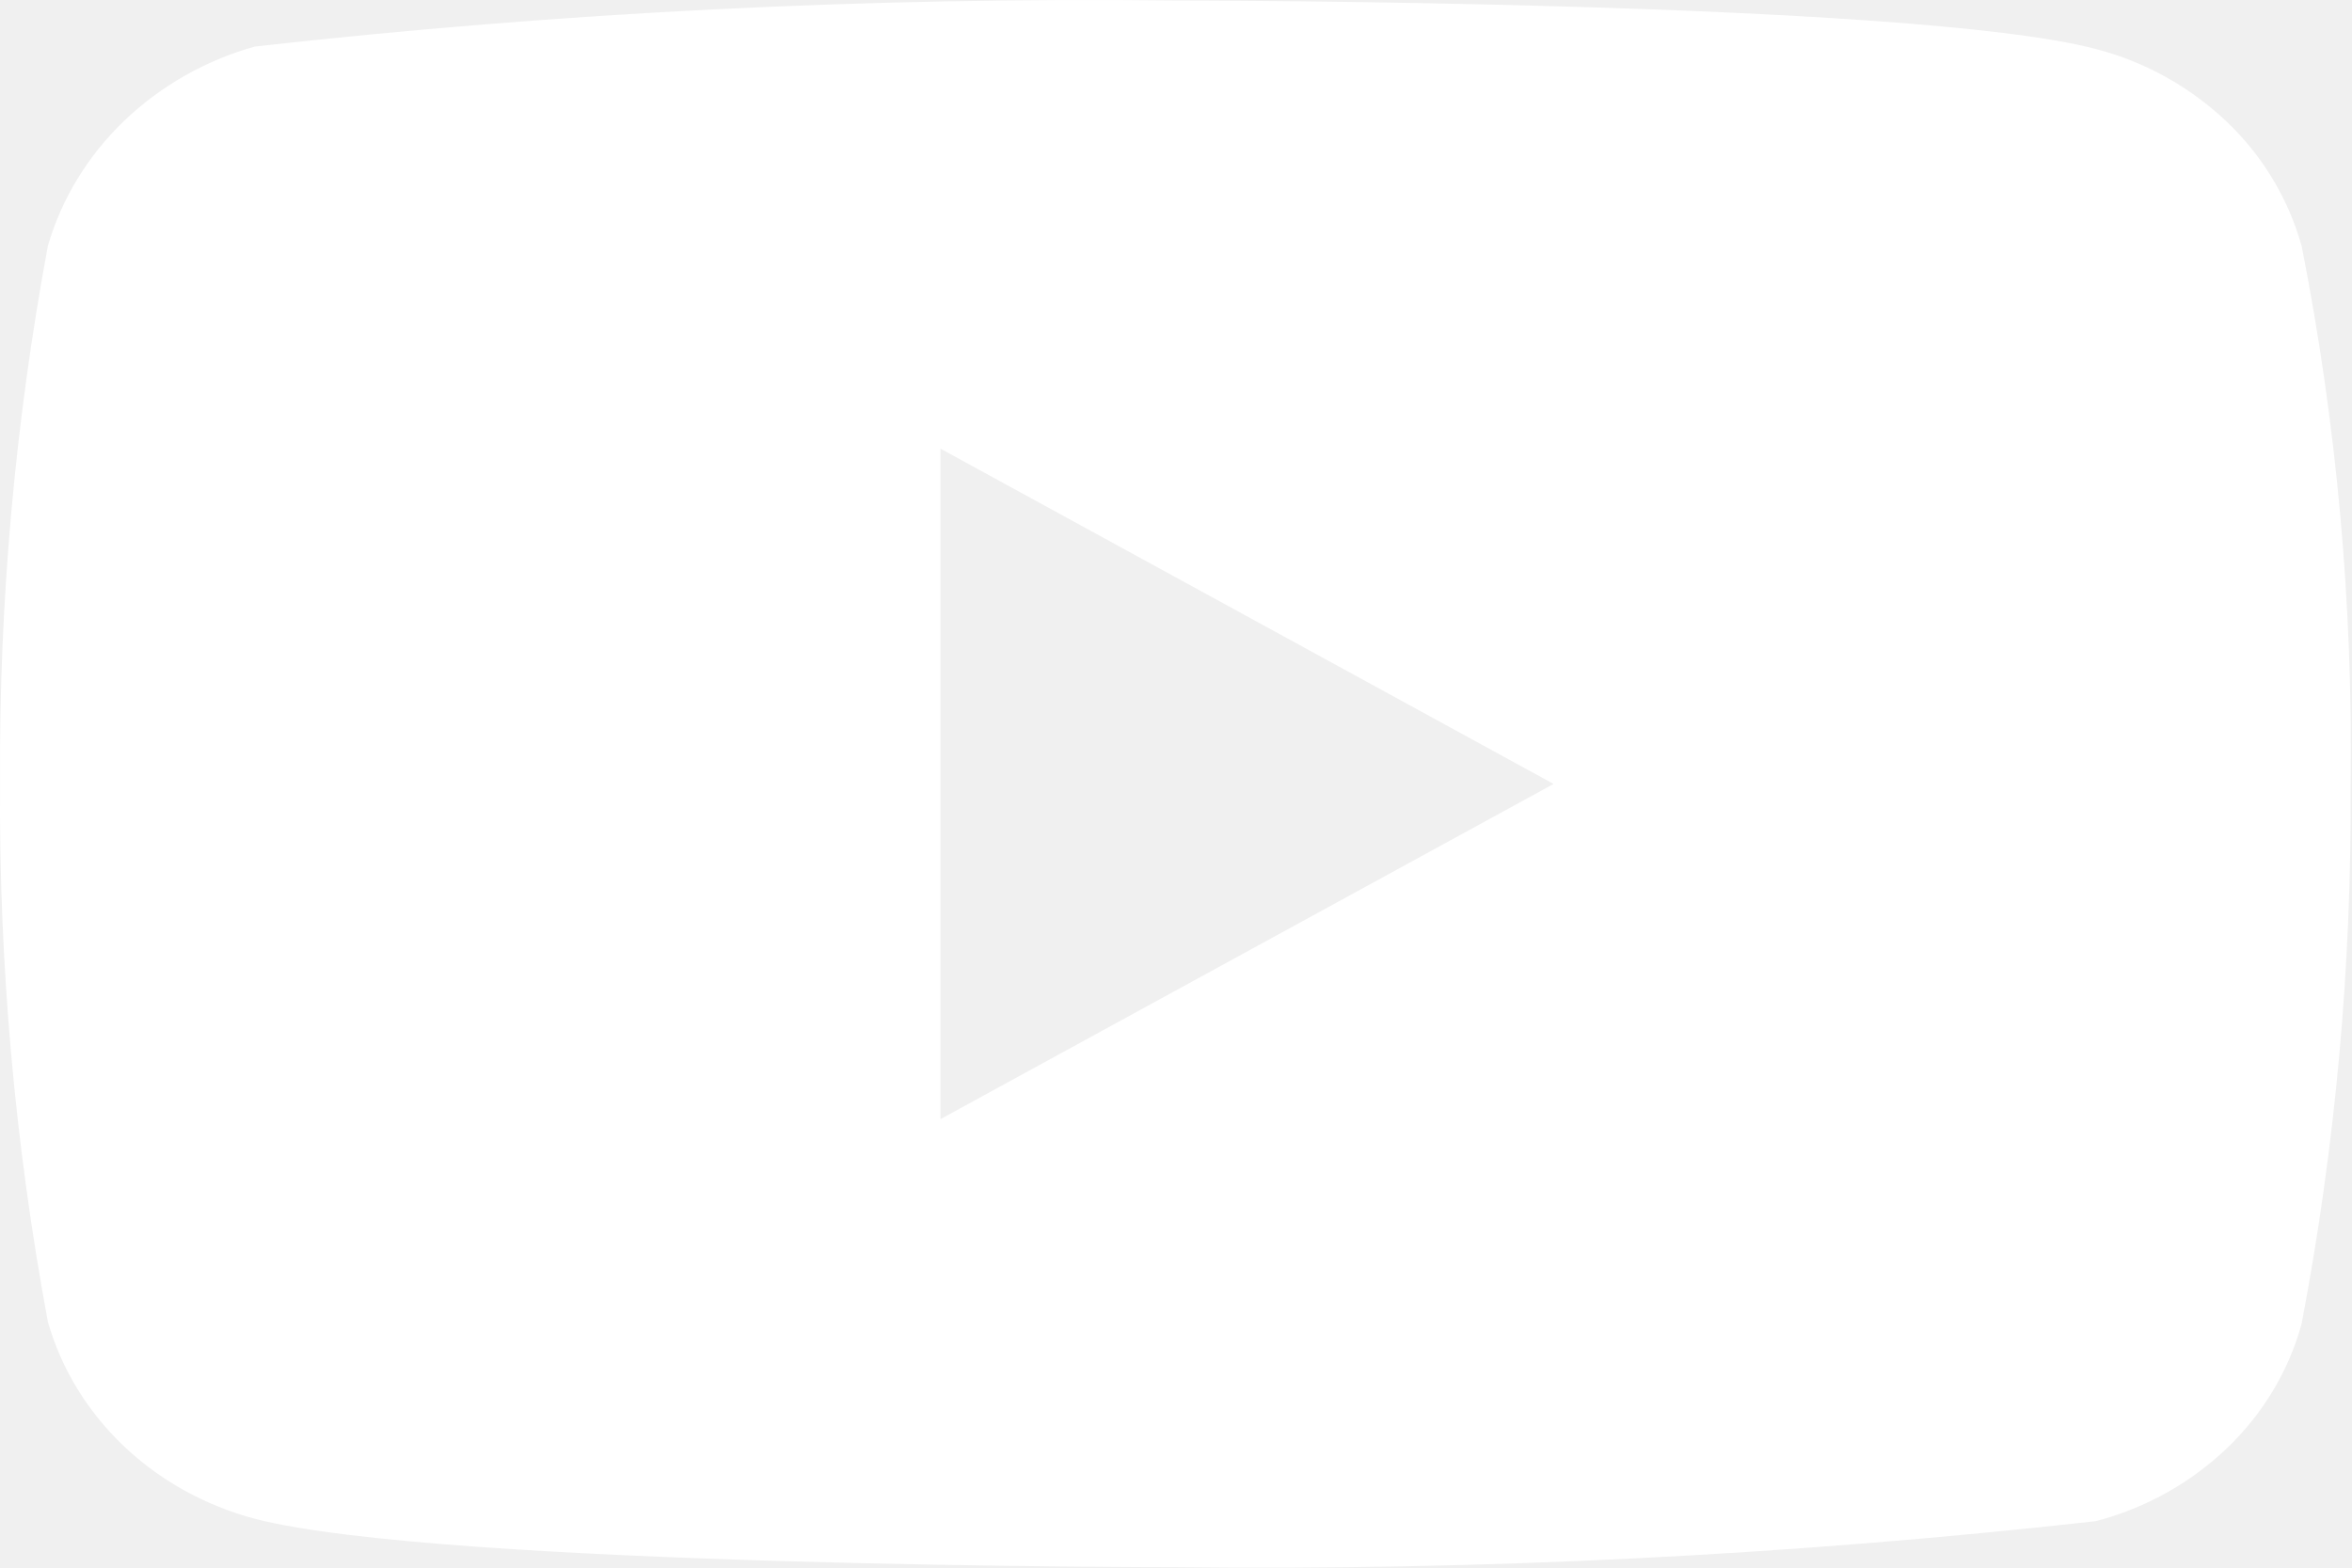
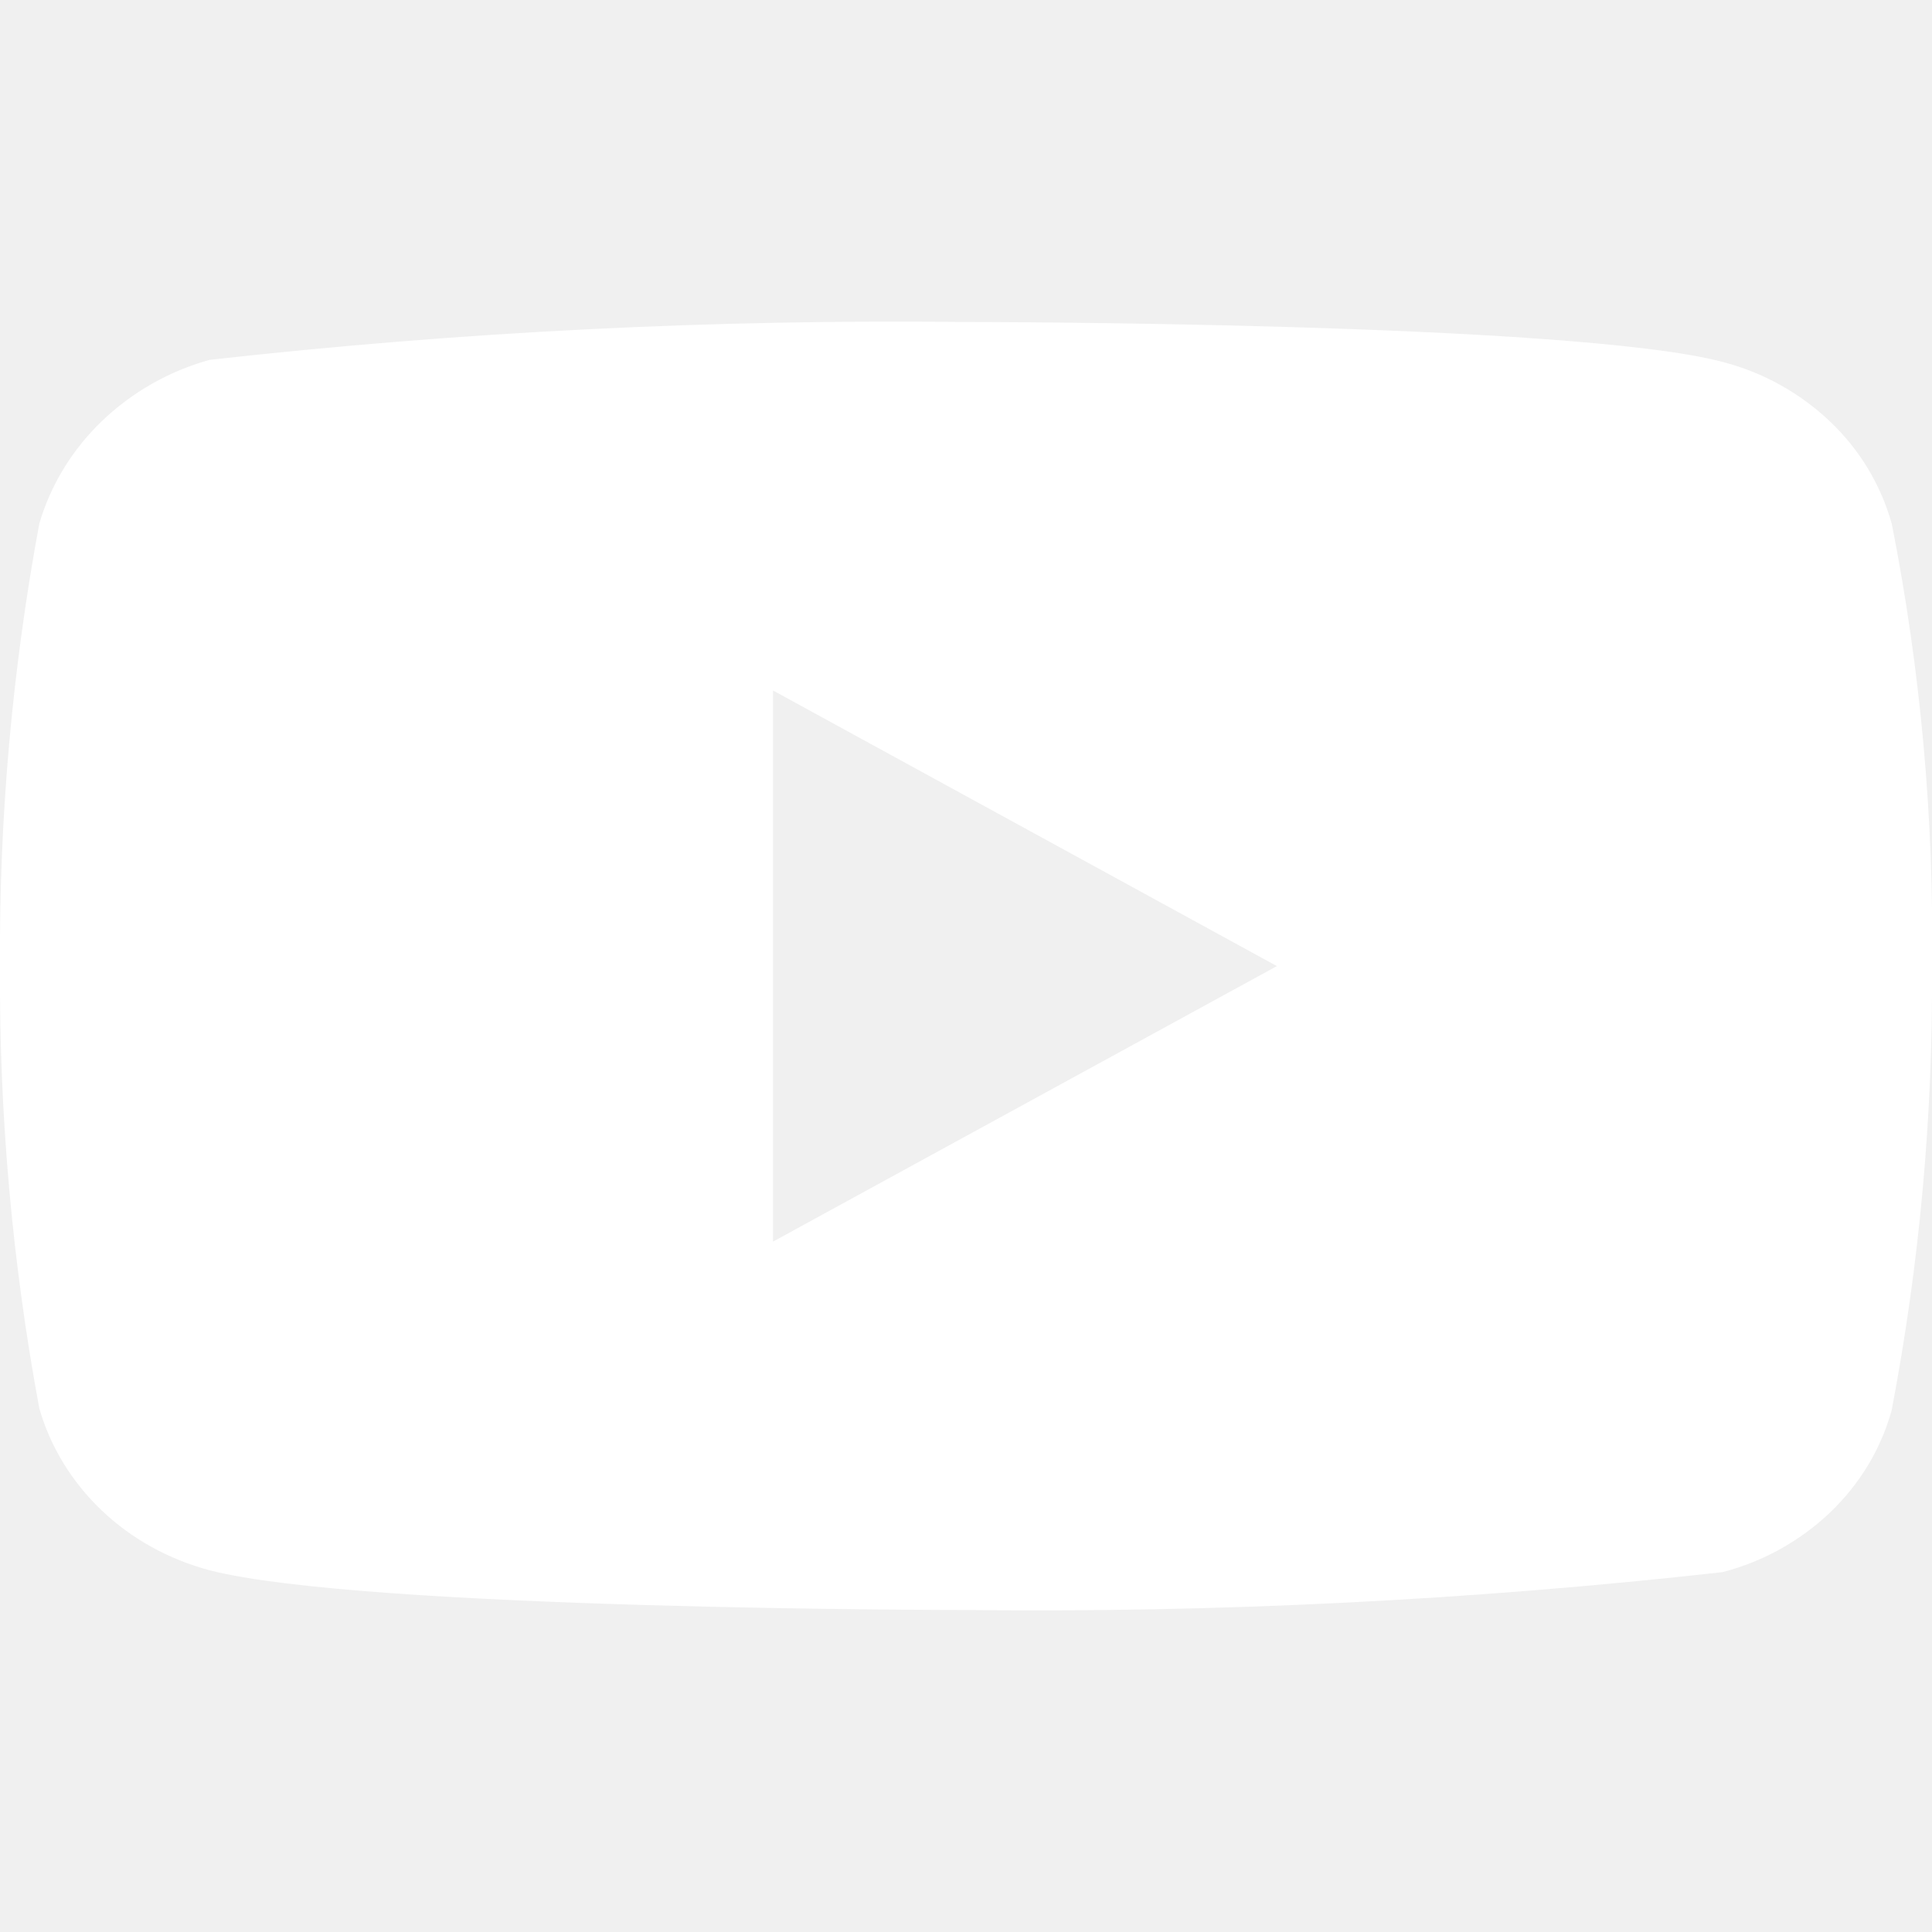
- <svg xmlns="http://www.w3.org/2000/svg" width="48" height="32" viewBox="0 0 48 32" fill="none">
-   <path d="M46.972 5.021C46.7 4.052 46.171 3.175 45.441 2.482C44.69 1.769 43.77 1.258 42.767 0.999C39.013 0.01 23.974 0.01 23.974 0.01C17.705 -0.061 11.437 0.252 5.206 0.949C4.203 1.228 3.284 1.749 2.532 2.468C1.792 3.18 1.256 4.057 0.977 5.019C0.304 8.64 -0.022 12.317 0.001 16C-0.023 19.68 0.303 23.355 0.977 26.981C1.25 27.939 1.784 28.812 2.526 29.518C3.267 30.223 4.191 30.733 5.206 31.003C9.01 31.99 23.974 31.99 23.974 31.99C30.252 32.062 36.528 31.748 42.767 31.051C43.77 30.791 44.69 30.281 45.441 29.568C46.181 28.862 46.706 27.985 46.97 27.029C47.66 23.409 47.995 19.731 47.971 16.046C48.023 12.345 47.688 8.65 46.972 5.019V5.021ZM19.193 22.844V9.158L31.706 16.002L19.193 22.844Z" fill="white" />
+ <svg xmlns="http://www.w3.org/2000/svg" width="39" height="39" viewBox="0 0 39 39" fill="none">
+   <g clip-path="url(#clip0)">
+     <path d="M38.188 10.574C37.967 9.786 37.537 9.073 36.943 8.51C36.333 7.93 35.584 7.515 34.769 7.305C31.717 6.5 19.491 6.5 19.491 6.5C14.394 6.442 9.298 6.697 4.232 7.264C3.416 7.49 2.67 7.914 2.058 8.499C1.456 9.078 1.021 9.791 0.793 10.572C0.247 13.517 -0.019 16.506 0 19.5C-0.019 22.492 0.246 25.48 0.793 28.428C1.016 29.206 1.45 29.916 2.053 30.49C2.656 31.064 3.406 31.478 4.232 31.698C7.324 32.5 19.491 32.5 19.491 32.5C24.594 32.558 29.697 32.303 34.769 31.736C35.584 31.526 36.333 31.111 36.943 30.531C37.544 29.957 37.972 29.244 38.186 28.467C38.747 25.524 39.02 22.534 39 19.538C39.043 16.529 38.77 13.524 38.188 10.572V10.574ZM15.604 25.064V13.938L25.776 19.502L15.604 25.064Z" fill="white" />
+   </g>
+   <defs>
+     <clipPath id="clip0">
+       <rect width="39" height="39" fill="white" />
+     </clipPath>
+   </defs>
</svg>
